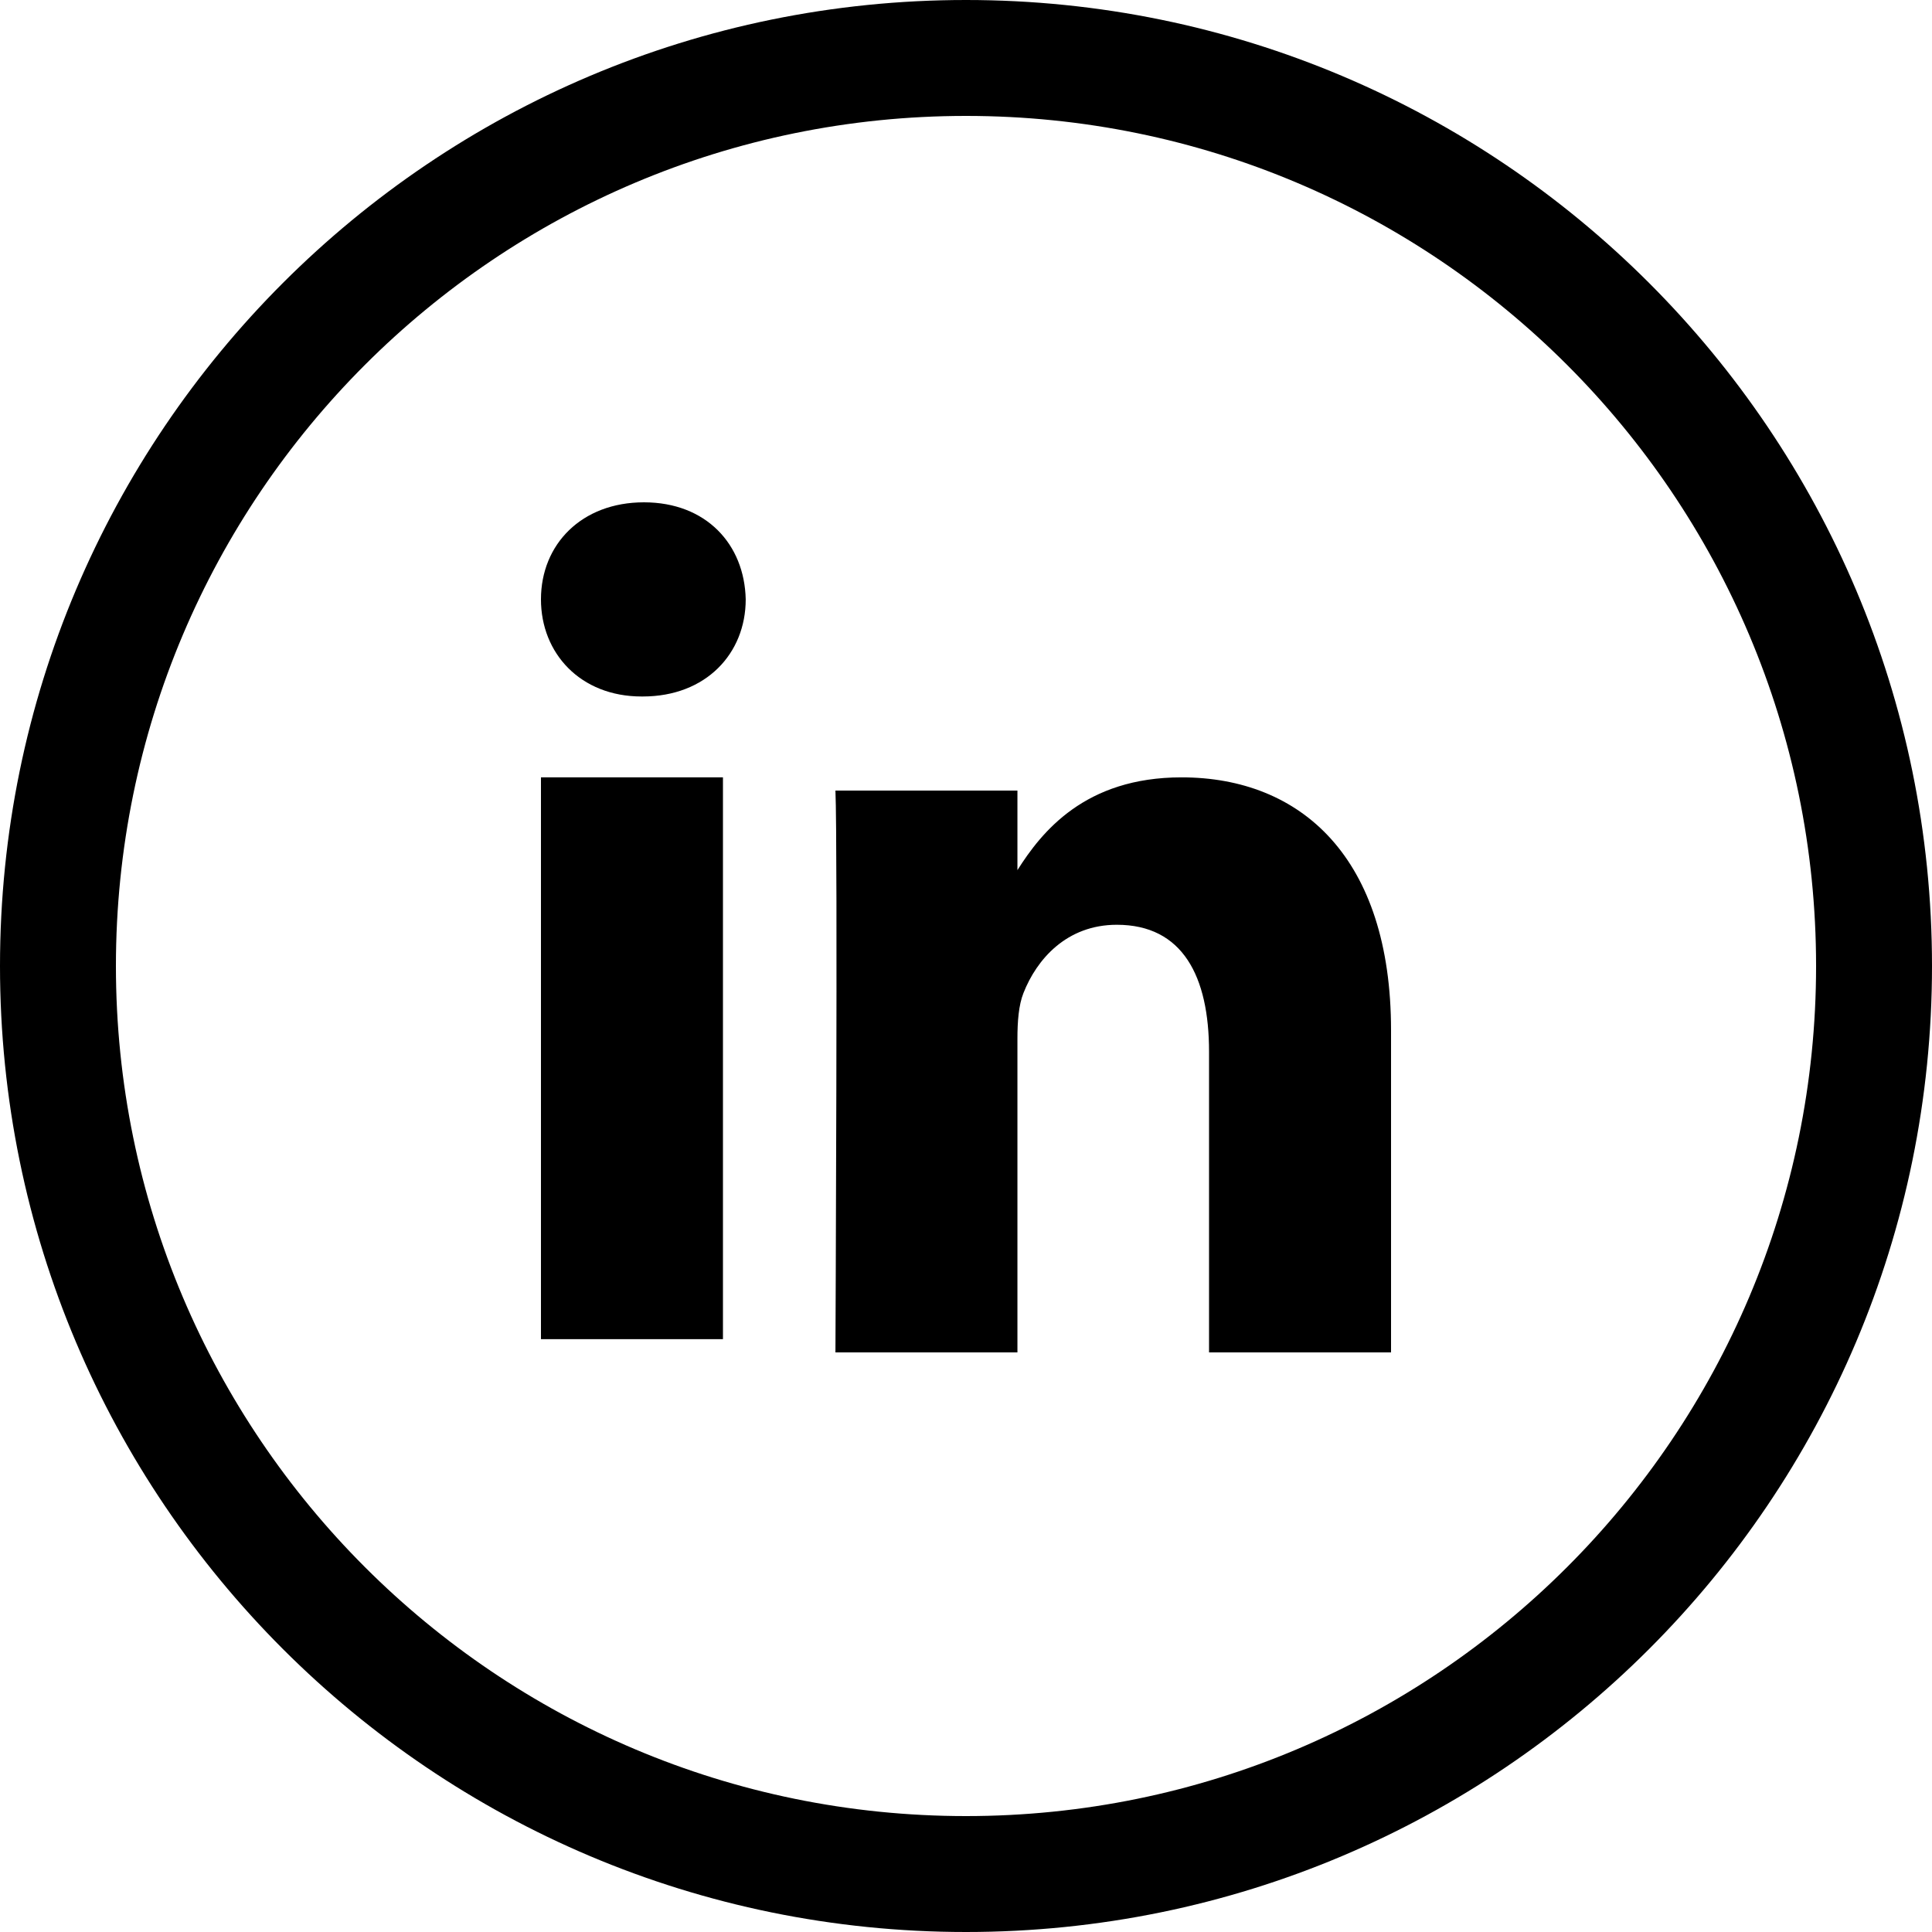
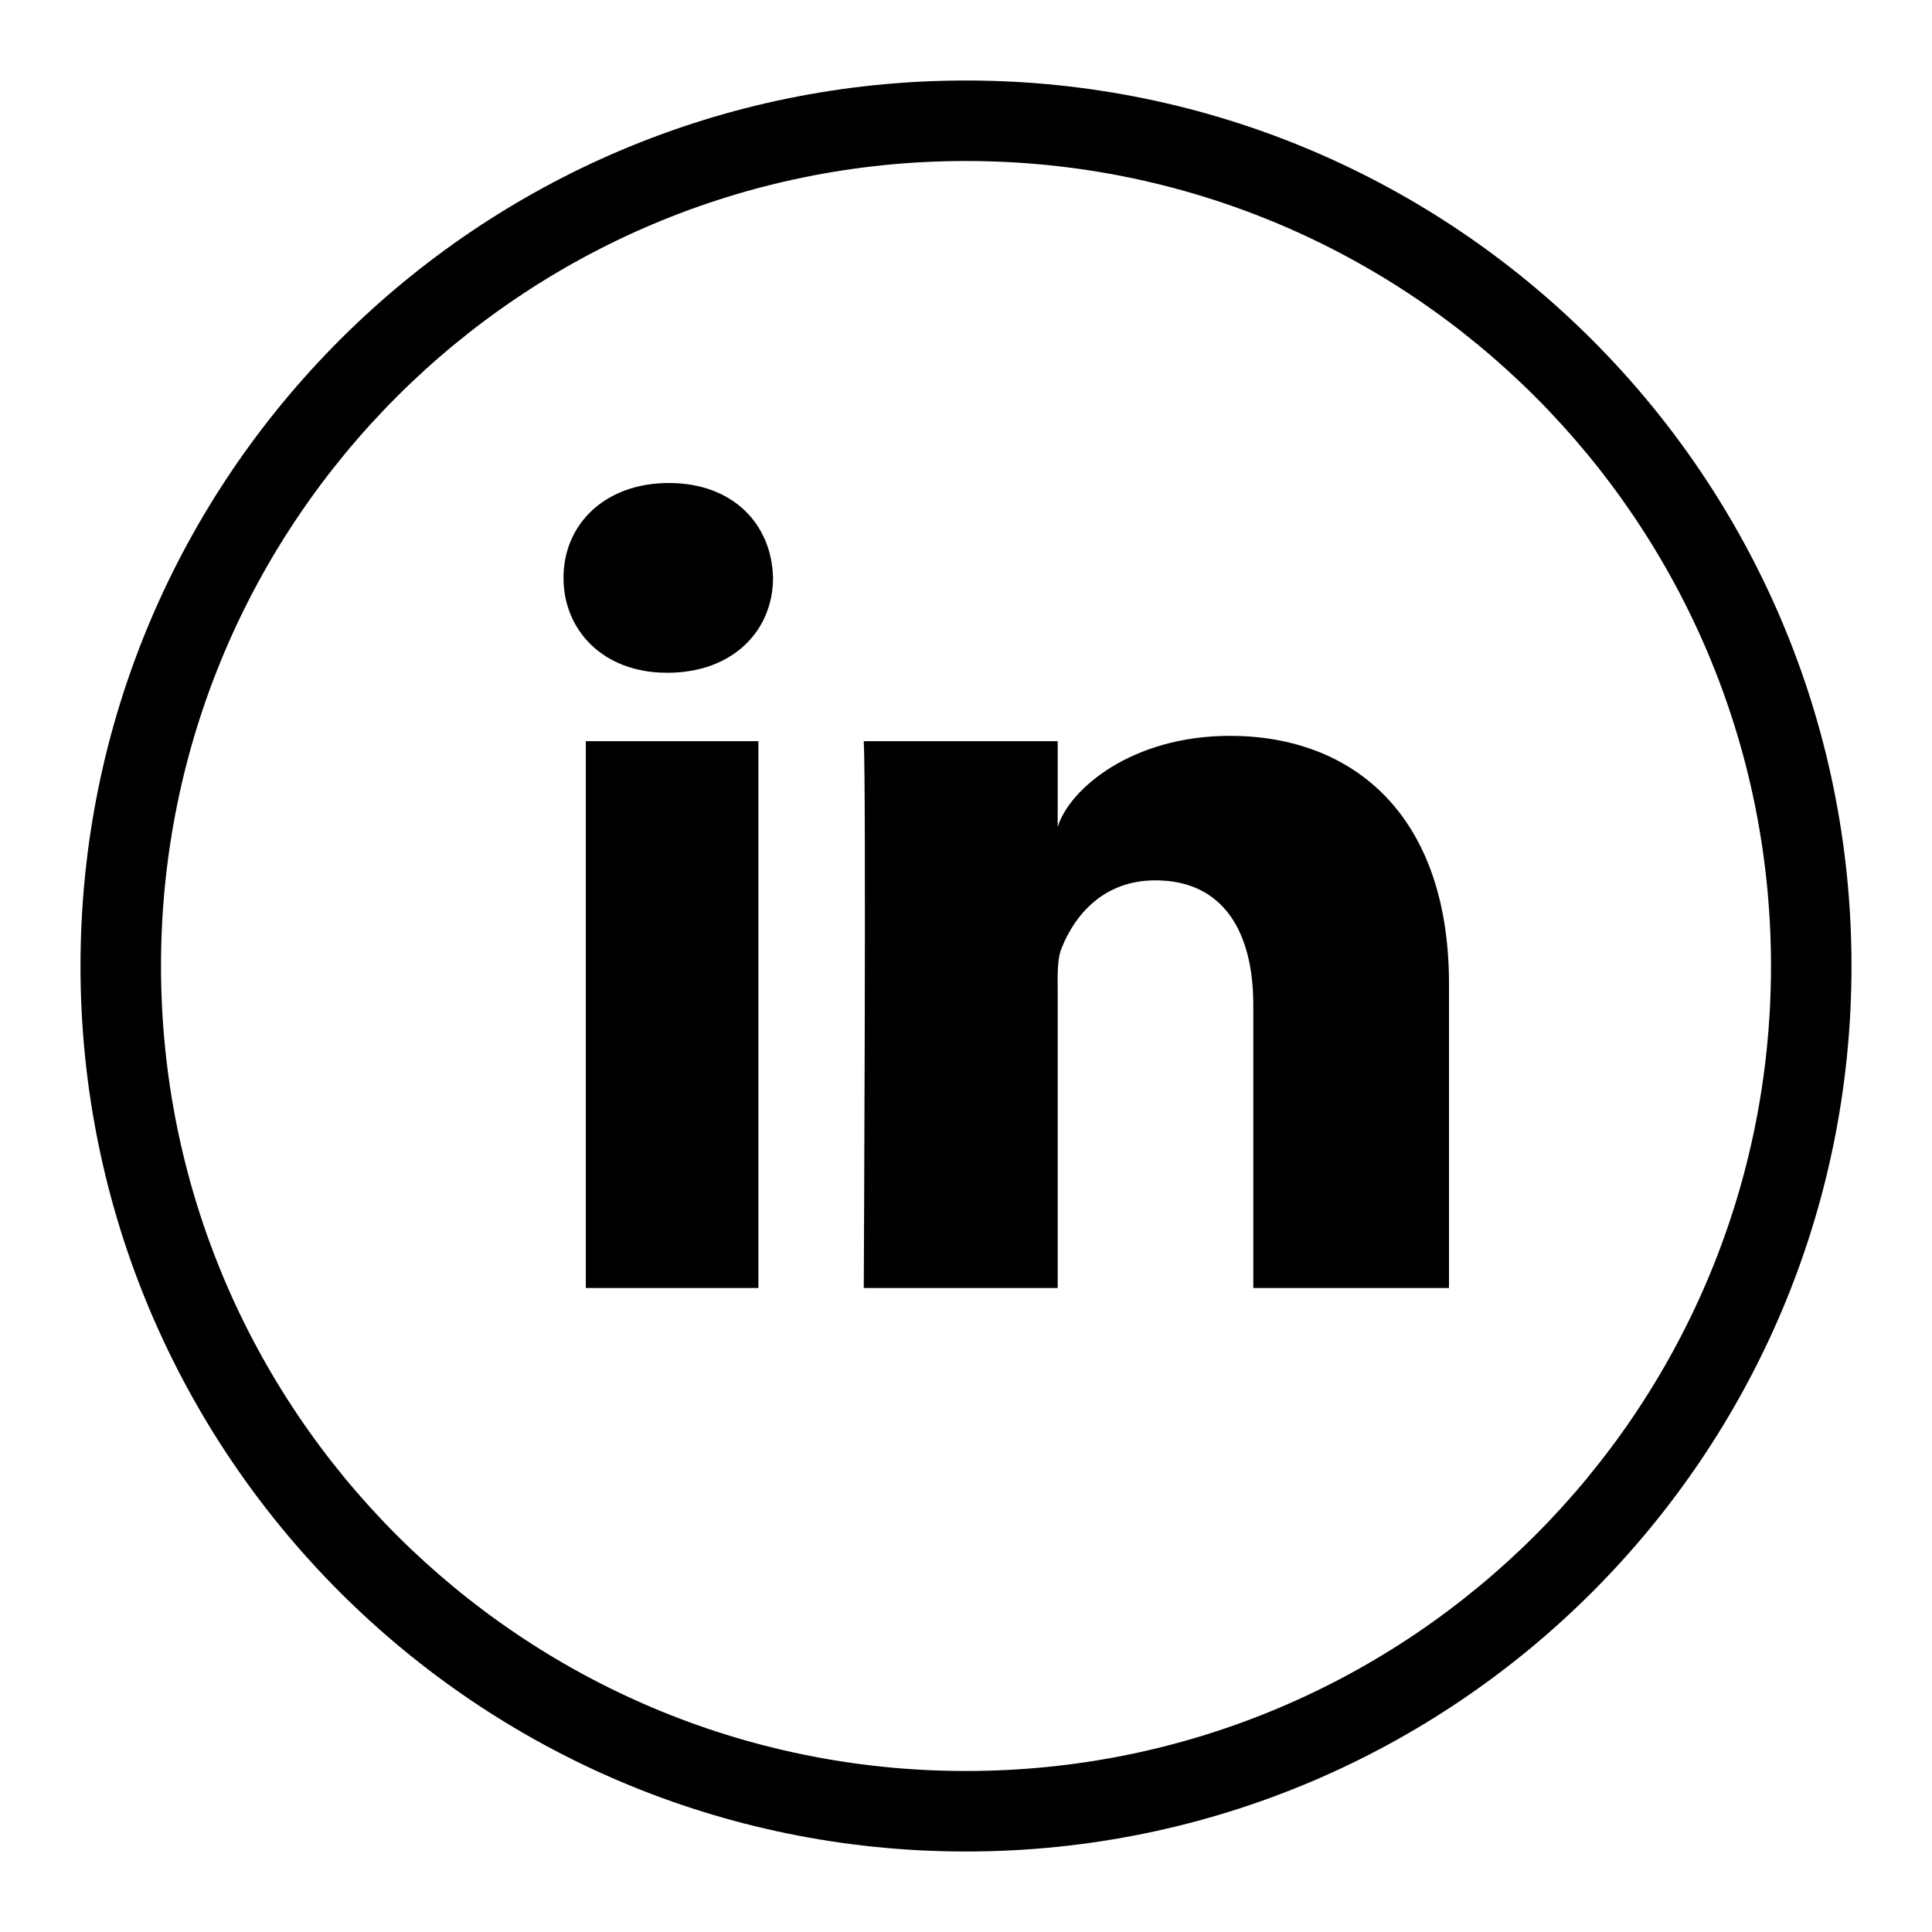
- <svg xmlns="http://www.w3.org/2000/svg" height="50px" version="1.1" viewBox="0 0 50 50" width="50px">
+ <svg xmlns="http://www.w3.org/2000/svg" height="24px" version="1.1" viewBox="0 0 24 24" width="24px">
  <defs />
-   <g fill="none" fill-rule="evenodd" id="Page-1" stroke="none" stroke-width="1">
-     <g fill="#000000" id="LinkedIn">
-       <path d="M25,50 C38.807,50 50,38.807 50,25 C50,11.193 38.807,0 25,0 C11.193,0 0,11.193 0,25 C0,38.807 11.193,50 25,50 Z M25,47 C37.15,47 47,37.15 47,25 C47,12.85 37.15,3 25,3 C12.85,3 3,12.85 3,25 C3,37.15 12.85,47 25,47 Z M14,20.118 L14,34.658 L18.71,34.658 L18.71,20.118 L14,20.118 Z M16.665,13 C15.053,13 14,14.086 14,15.512 C14,16.908 15.022,18.025 16.604,18.025 L16.634,18.025 C18.276,18.025 19.299,16.908 19.299,15.512 C19.268,14.086 18.276,13 16.665,13 Z M30.577,20.118 C28.076,20.118 26.957,21.529 26.331,22.519 L26.331,20.46 L21.621,20.46 C21.683,21.824 21.621,35 21.621,35 L26.331,35 L26.331,26.88 C26.331,26.445 26.362,26.012 26.487,25.7 C26.827,24.832 27.602,23.933 28.903,23.933 C30.608,23.933 31.29,25.267 31.29,27.221 L31.29,35 L36,35 L36,26.663 C36,22.197 33.676,20.118 30.577,20.118 Z M30.577,20.118" id="Oval-1" />
+   <g fill="none" fill-rule="evenodd" id="miu" stroke="none" stroke-width="1">
+     <g id="Artboard-1" transform="translate(-863, -659)">
+       <g id="slice" transform="translate(215, 119)" />
+       <path d="M875,682 C881.075,682 886,677.075 886,671 C886,664.925 881.075,660 875,660 C868.925,660 864,664.925 864,671 C864,677.075 868.925,682 875,682 Z M875,681 C880.523,681 885,676.523 885,671 C885,665.477 880.523,661 875,661 C869.477,661 865,665.477 865,671 C865,676.523 869.477,681 875,681 Z M881,675 L878.569,675 L878.569,671.485 C878.569,670.564 878.189,669.936 877.352,669.936 C876.713,669.936 876.357,670.36 876.191,670.769 C876.129,670.915 876.139,671.12 876.139,671.324 L876.139,675 L873.73,675 C873.73,675 873.762,668.773 873.73,668.207 L876.139,668.207 L876.139,669.273 C876.281,668.807 877.051,668.141 878.279,668.141 C879.803,668.141 881,669.119 881,671.223 L881,675 Z M871.295,667.357 L871.279,667.357 C870.503,667.357 870,666.838 870,666.179 C870,665.508 870.518,665 871.31,665 C872.101,665 872.587,665.507 872.603,666.178 C872.603,666.836 872.101,667.357 871.295,667.357 Z M870.277,668.207 L872.421,668.207 L872.421,675 L870.277,675 L870.277,668.207 Z" fill="#000000" id="circle-social-linkedin-outline-stroke" />
    </g>
  </g>
</svg>
